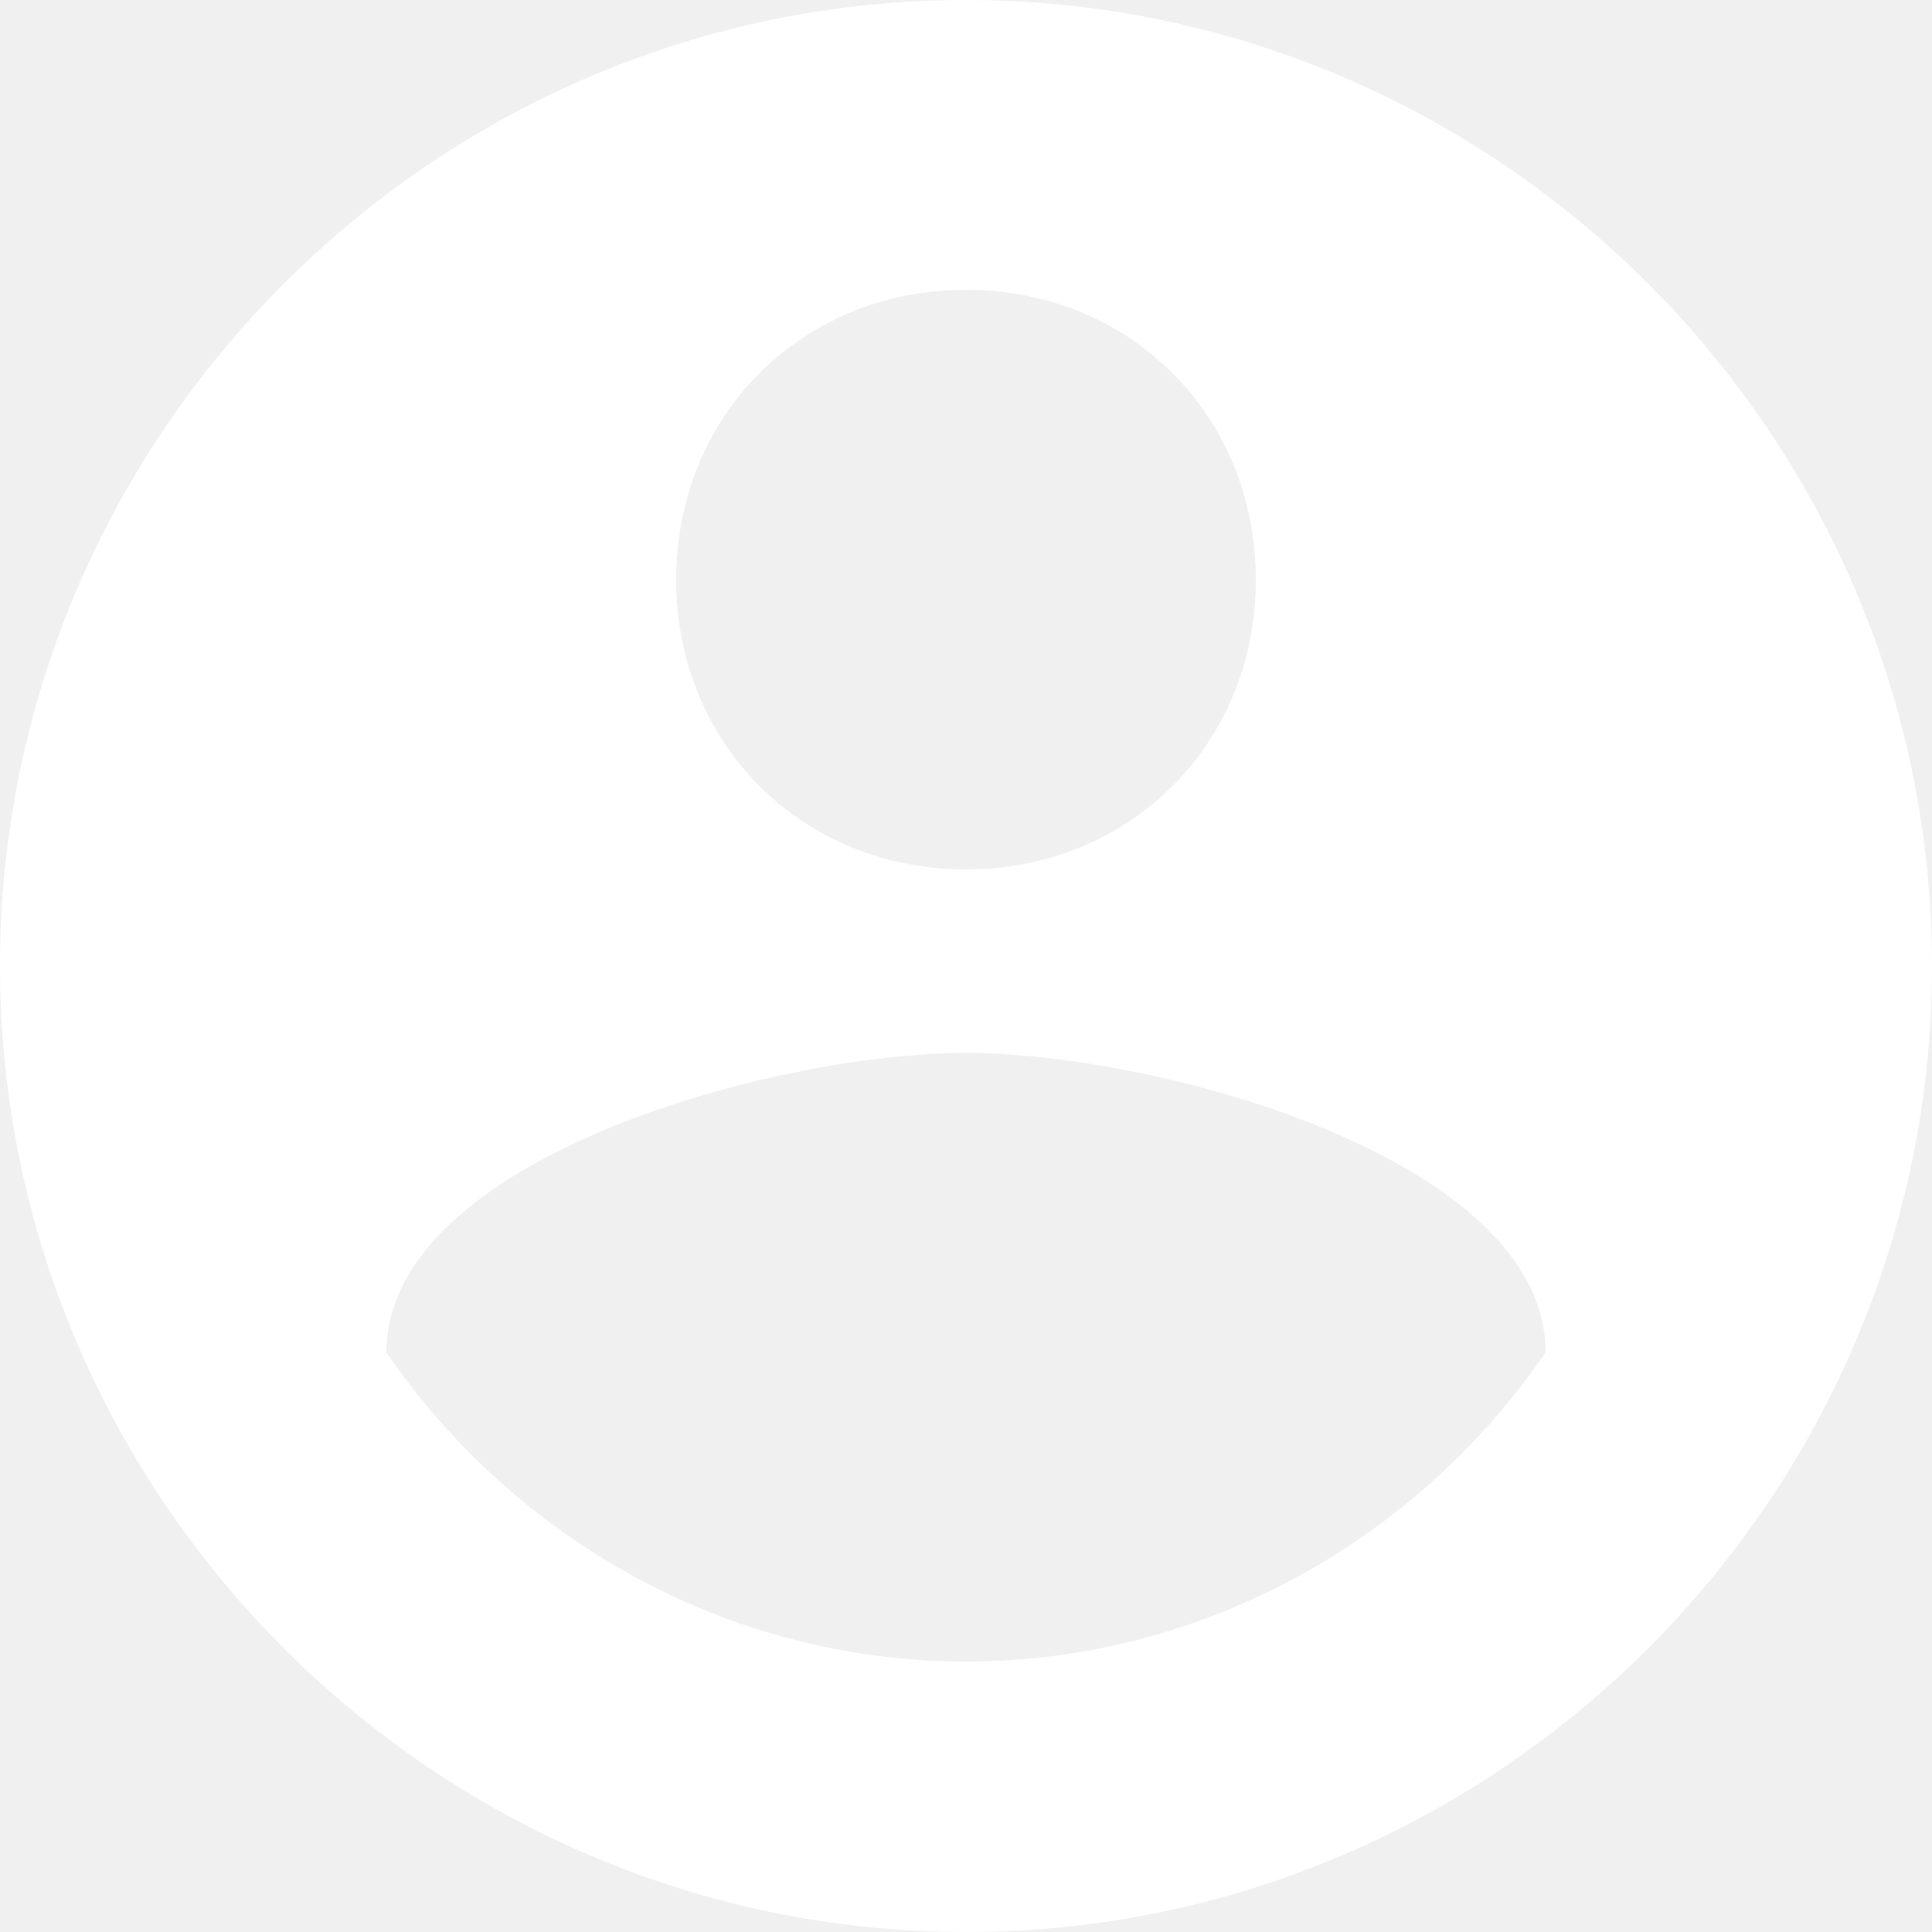
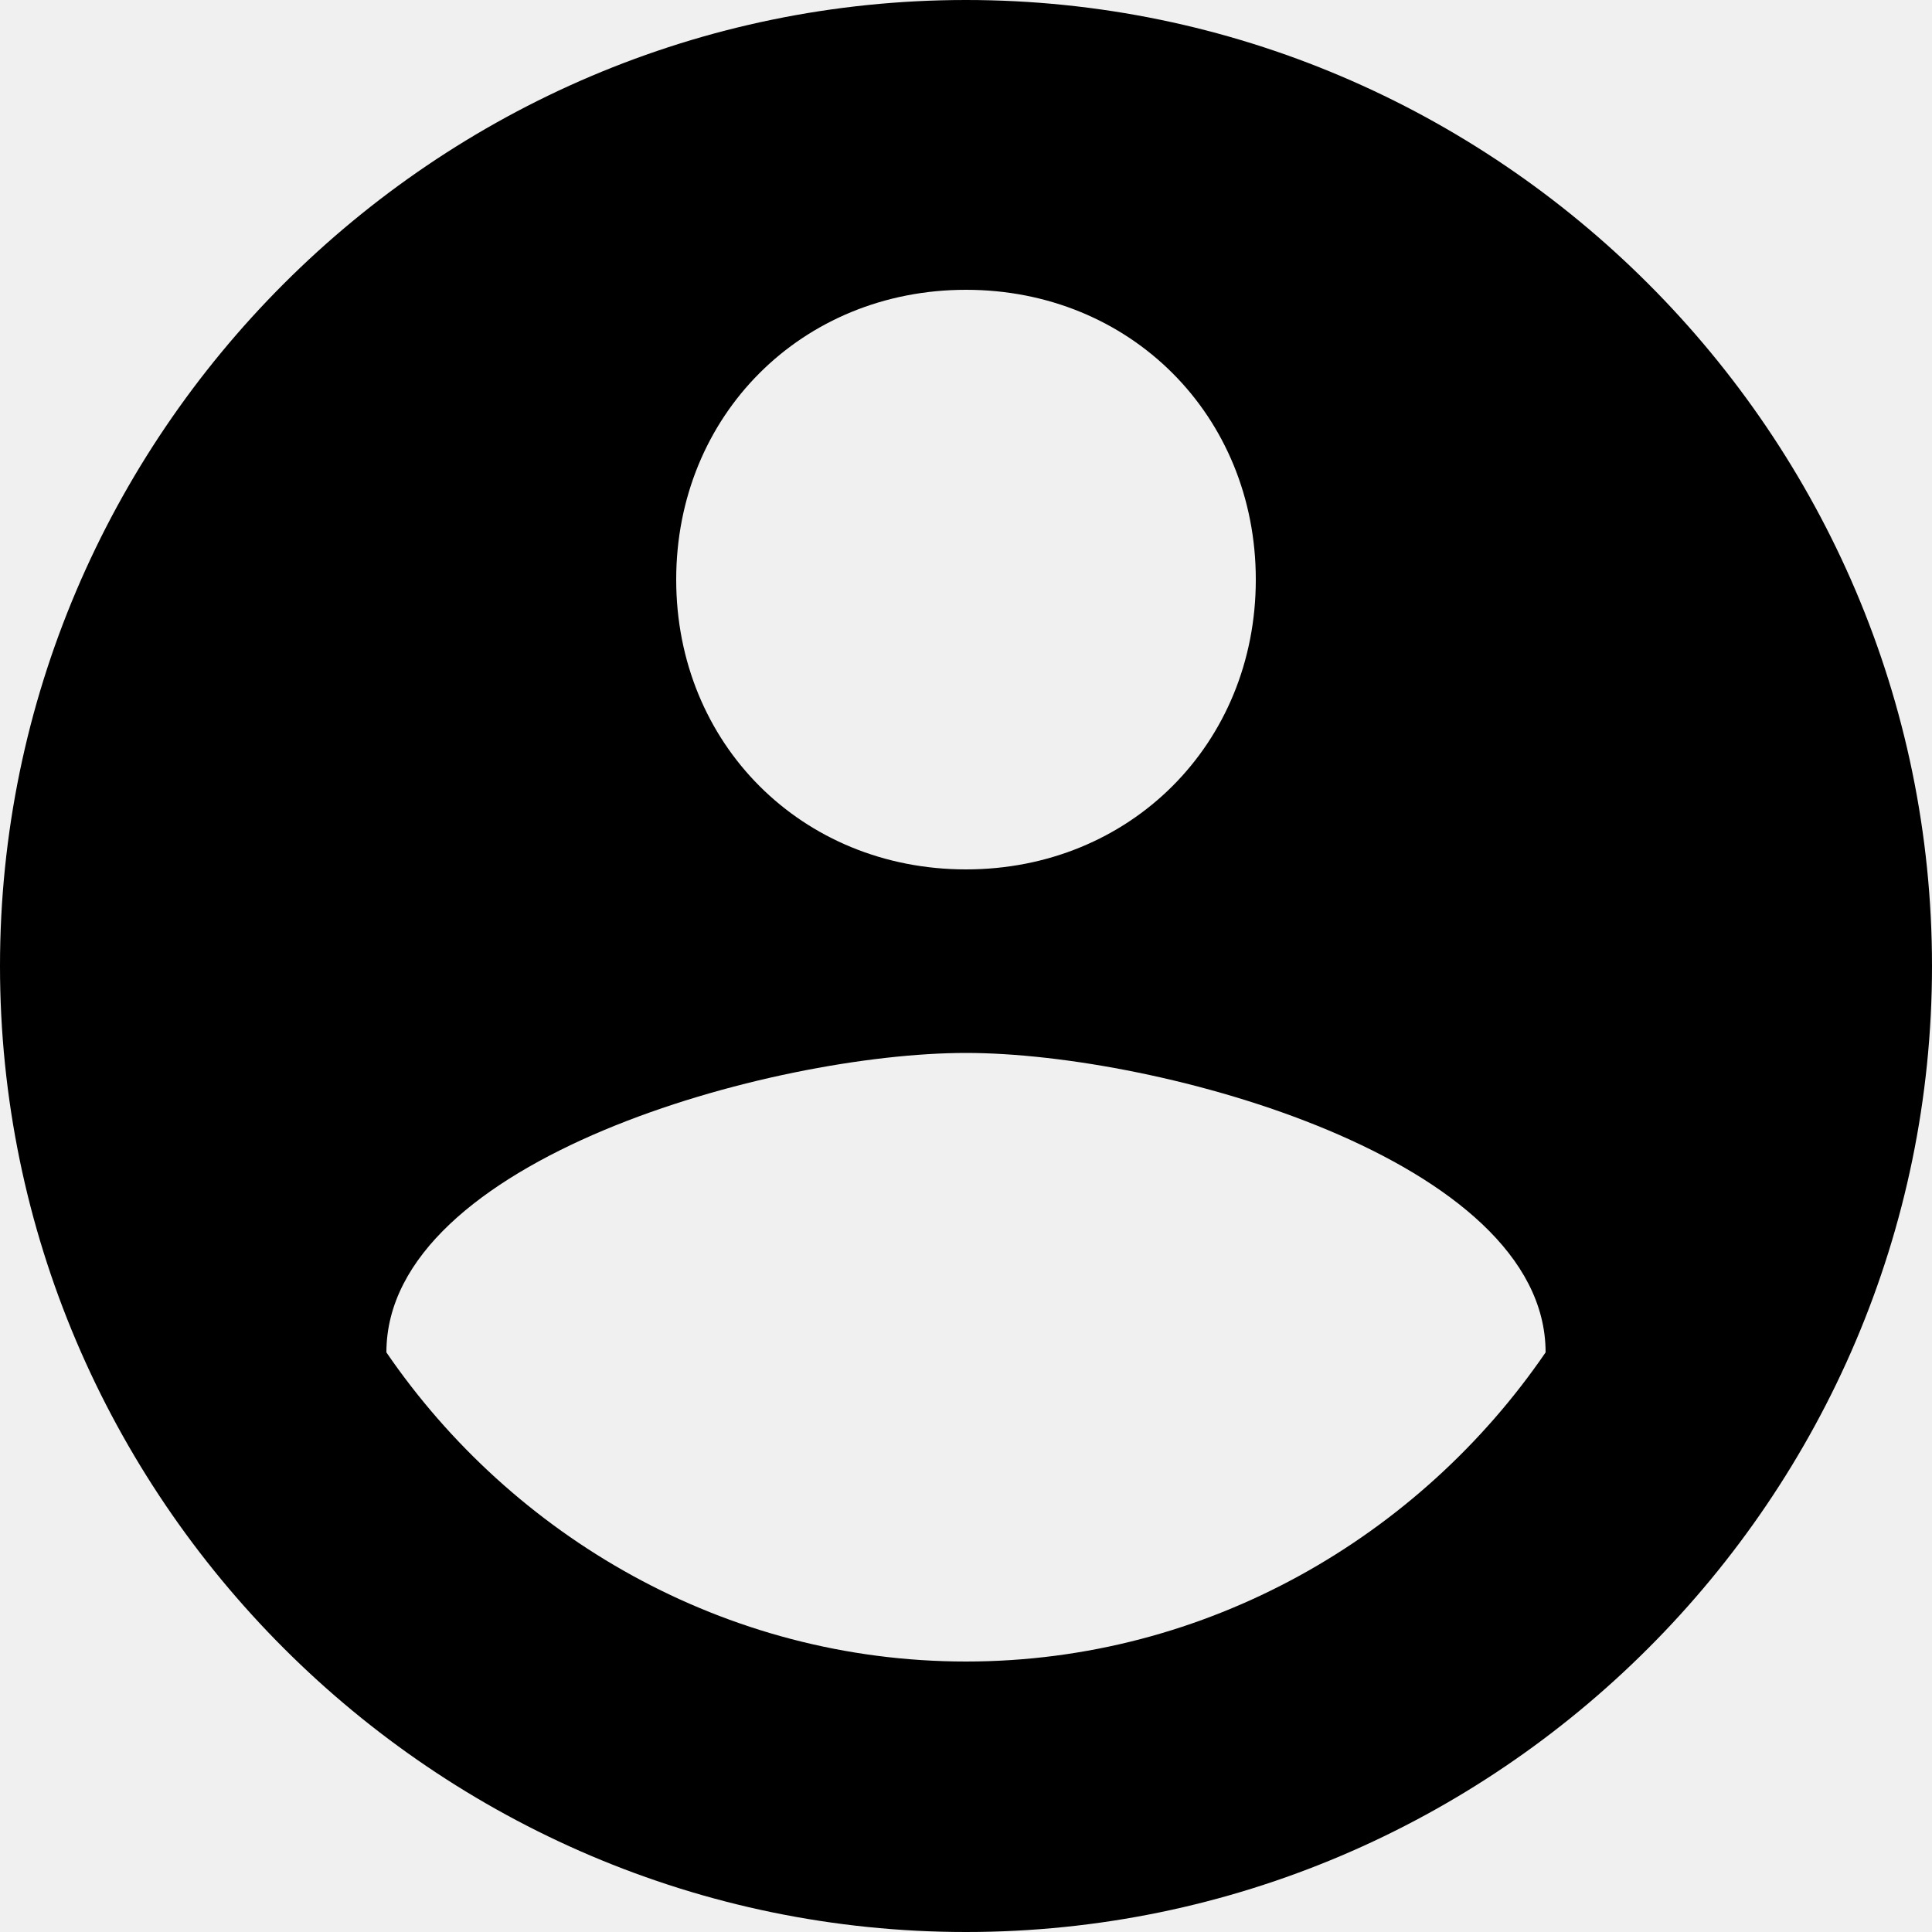
- <svg xmlns="http://www.w3.org/2000/svg" version="1.1" id="Capa_1" x="0px" y="0px" width="510px" height="510px" viewBox="0 0 510 510" style="enable-background:new 0 0 510 510;" xml:space="preserve" fill="#FFF">
+ <svg xmlns="http://www.w3.org/2000/svg" version="1.1" id="Capa_1" x="0px" y="0px" width="510px" height="510px" viewBox="0 0 510 510" style="enable-background:new 0 0 510 510;" xml:space="preserve" fill="currentcolor">
  <g id="account-circle">
    <path d="M255,0C114.75,0,0,114.75,0,255s114.75,255,255,255s255-114.75,255-255S395.25,0,255,0z M255,76.5    c43.35,0,76.5,33.15,76.5,76.5s-33.15,76.5-76.5,76.5c-43.35,0-76.5-33.15-76.5-76.5S211.65,76.5,255,76.5z M255,438.6    c-63.75,0-119.85-33.149-153-81.6c0-51,102-79.05,153-79.05S408,306,408,357C374.85,405.45,318.75,438.6,255,438.6z" />
  </g>
</svg>
